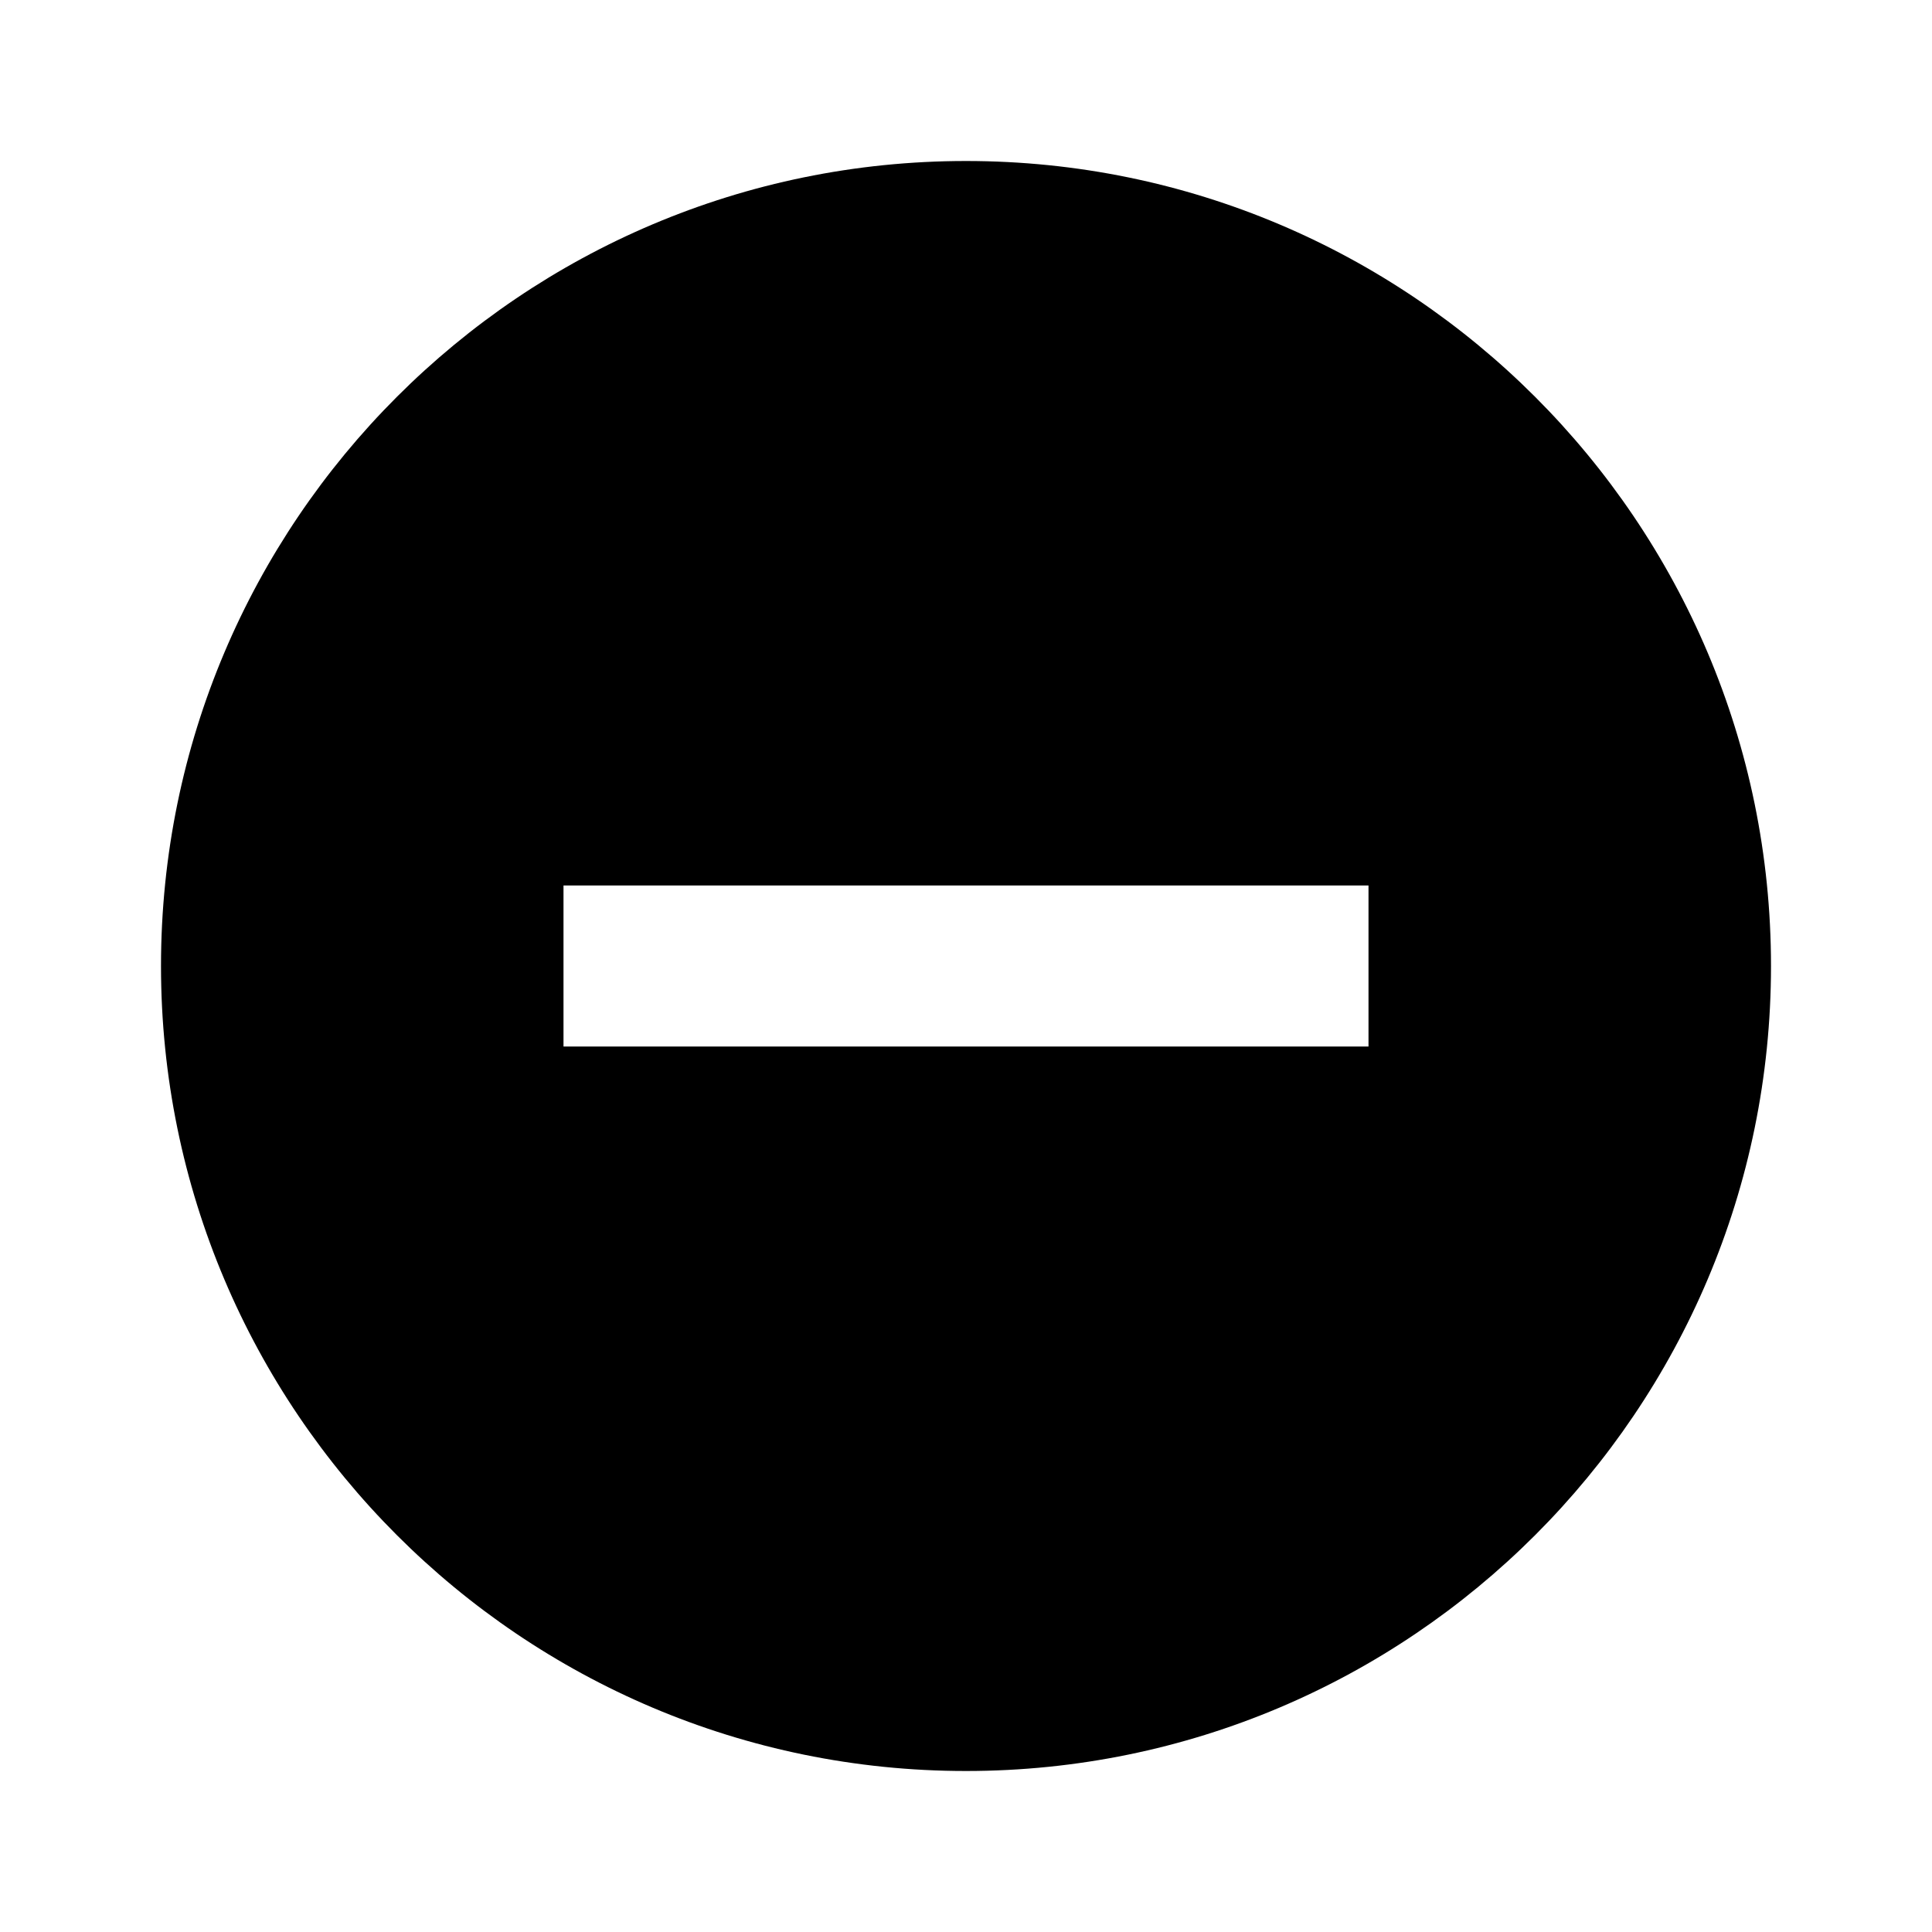
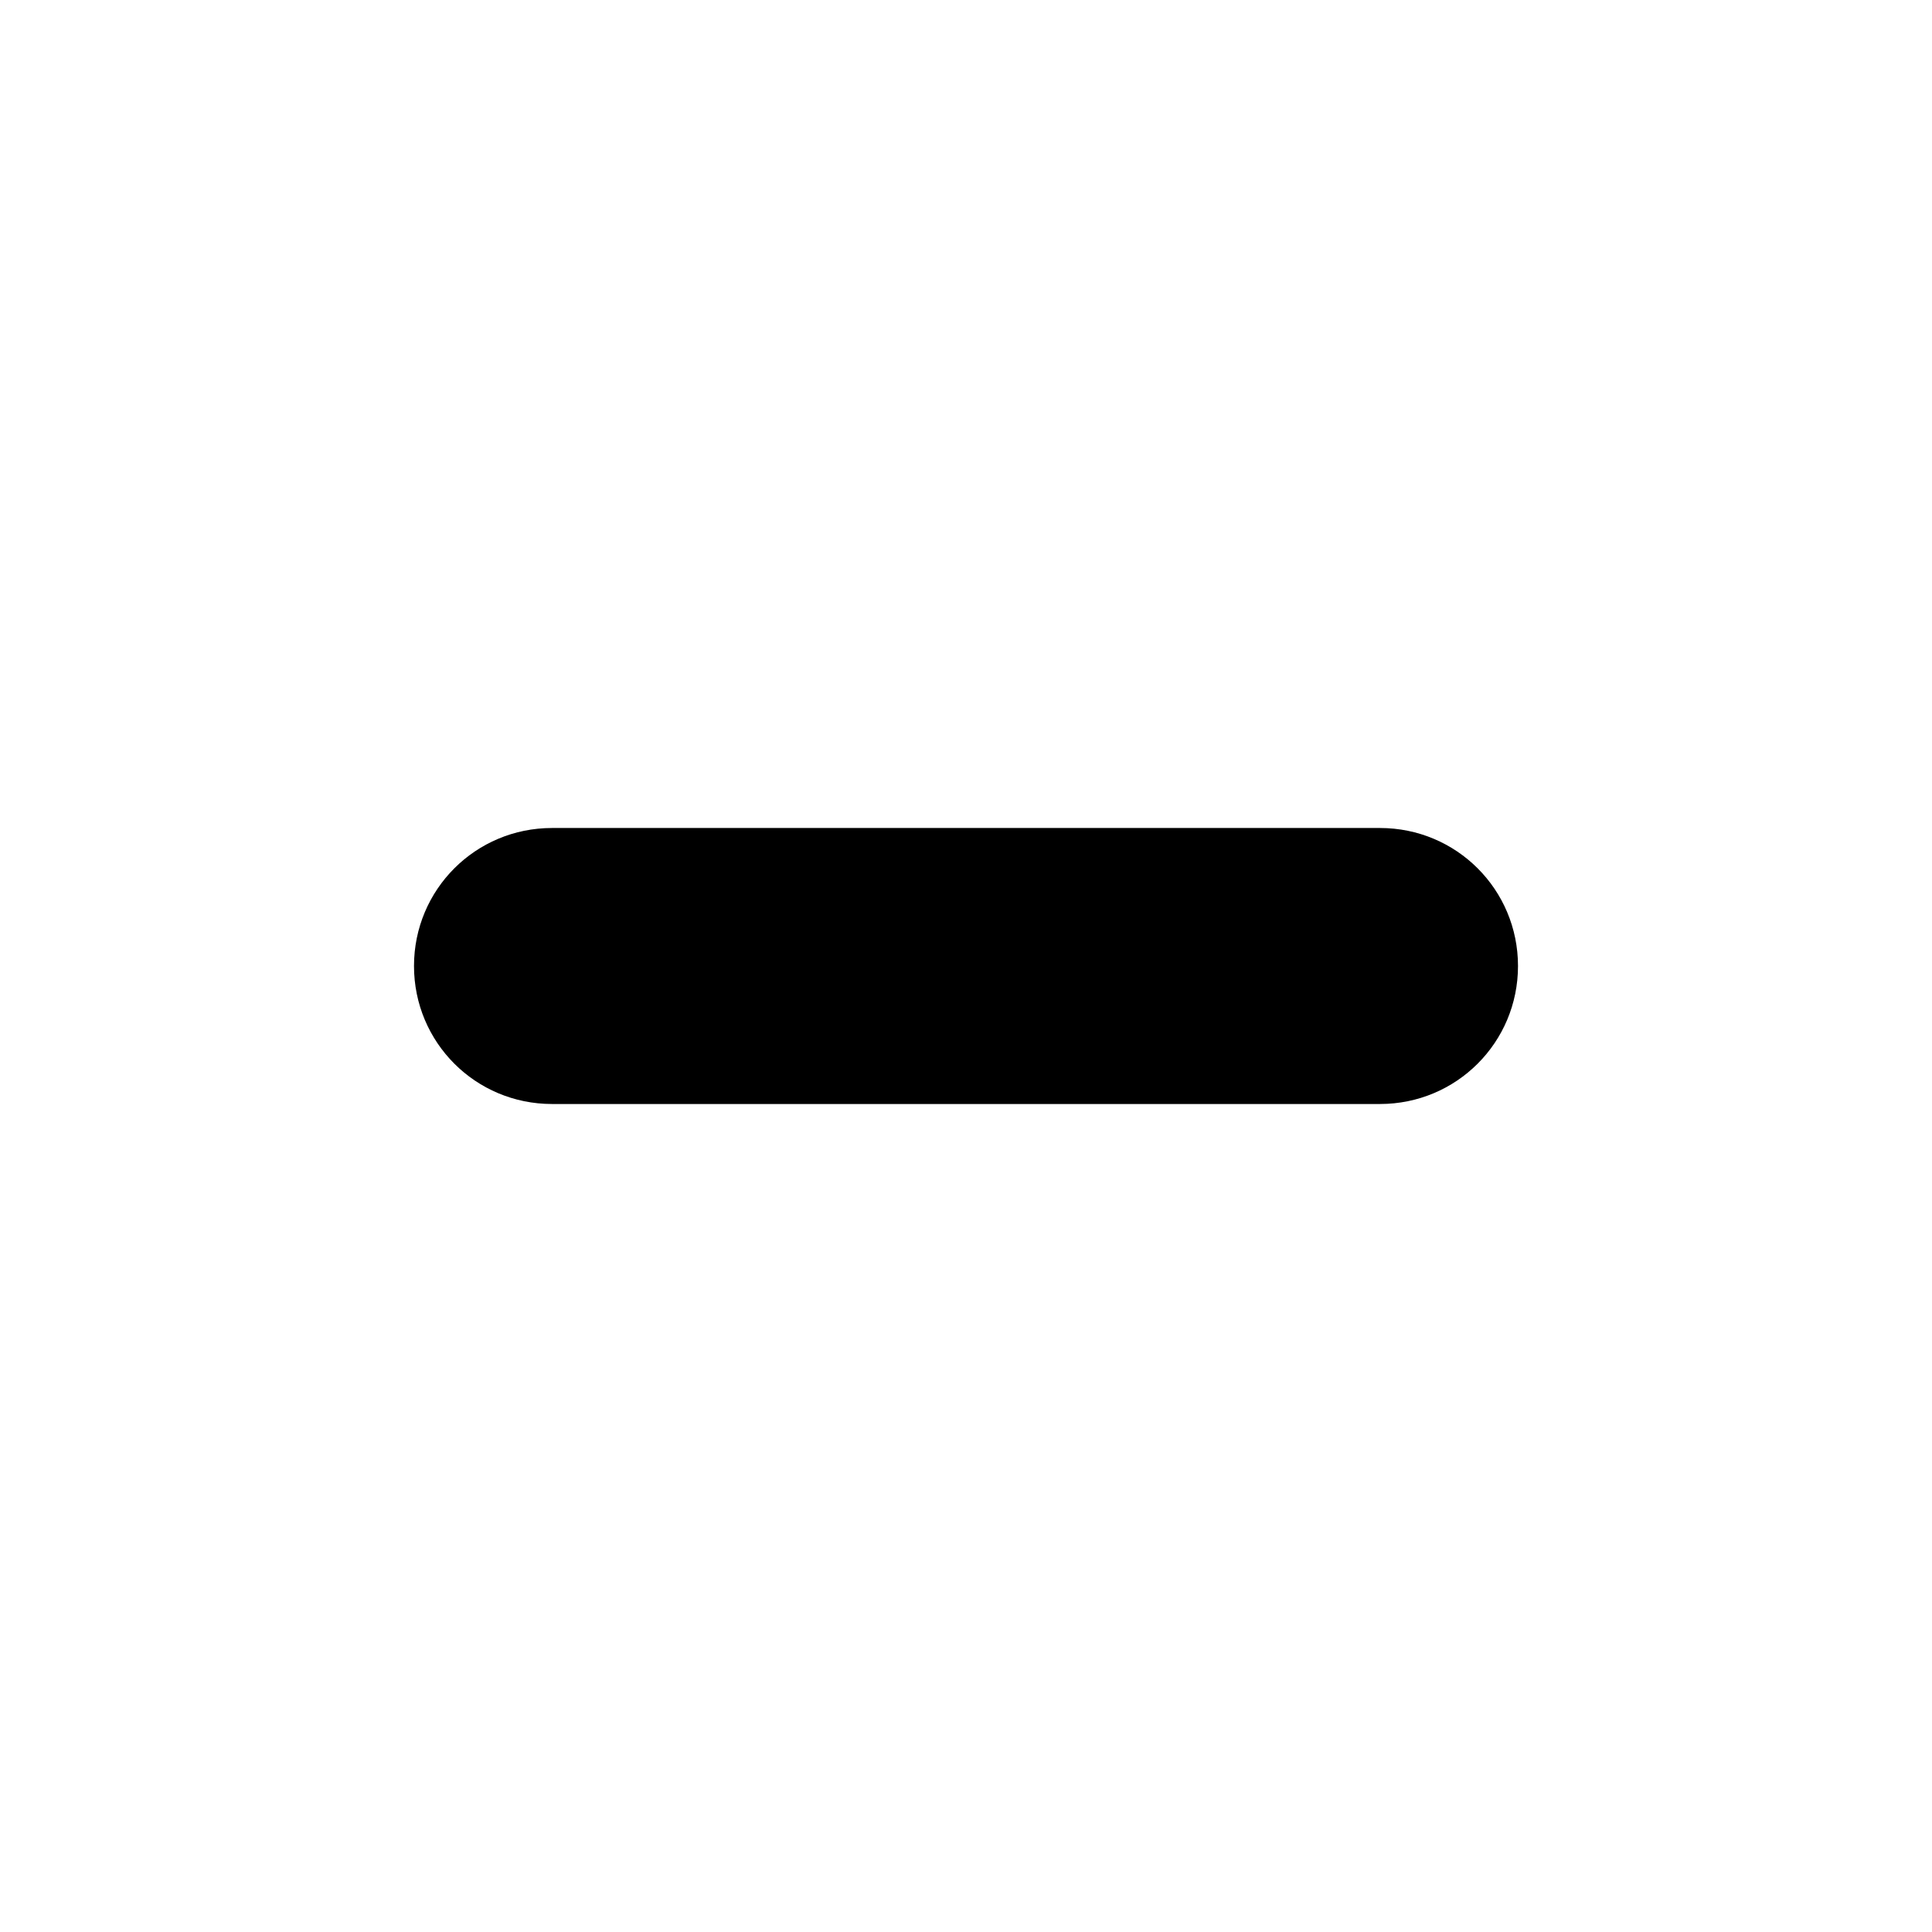
- <svg xmlns="http://www.w3.org/2000/svg" width="24" height="24" version="1.1" viewBox="0 0 24 24">
-   <path d="m12 2c-5.52 0-10 4.48-10 10 0 5.52 4.48 10 10 10 5.52 0 10-4.48 10-10 0-5.52-4.48-10-10-10zm-5 9h10v2h-10v-2z" />
+ <svg xmlns="http://www.w3.org/2000/svg" width="14" height="14" version="1.1" viewBox="0 0 14 14" id="svg4">
+   <defs id="defs8" />
+   <path d="m 3,7 c 0,-0.554 0.446,-1 1,-1 H 10 c 0.554,0 1,0.446 1,1 0,0.554 -0.446,1 -1,1 H 4 C 3.446,8 3,7.554 3,7 Z" id="path194" style="fill:#000000" />
</svg>
